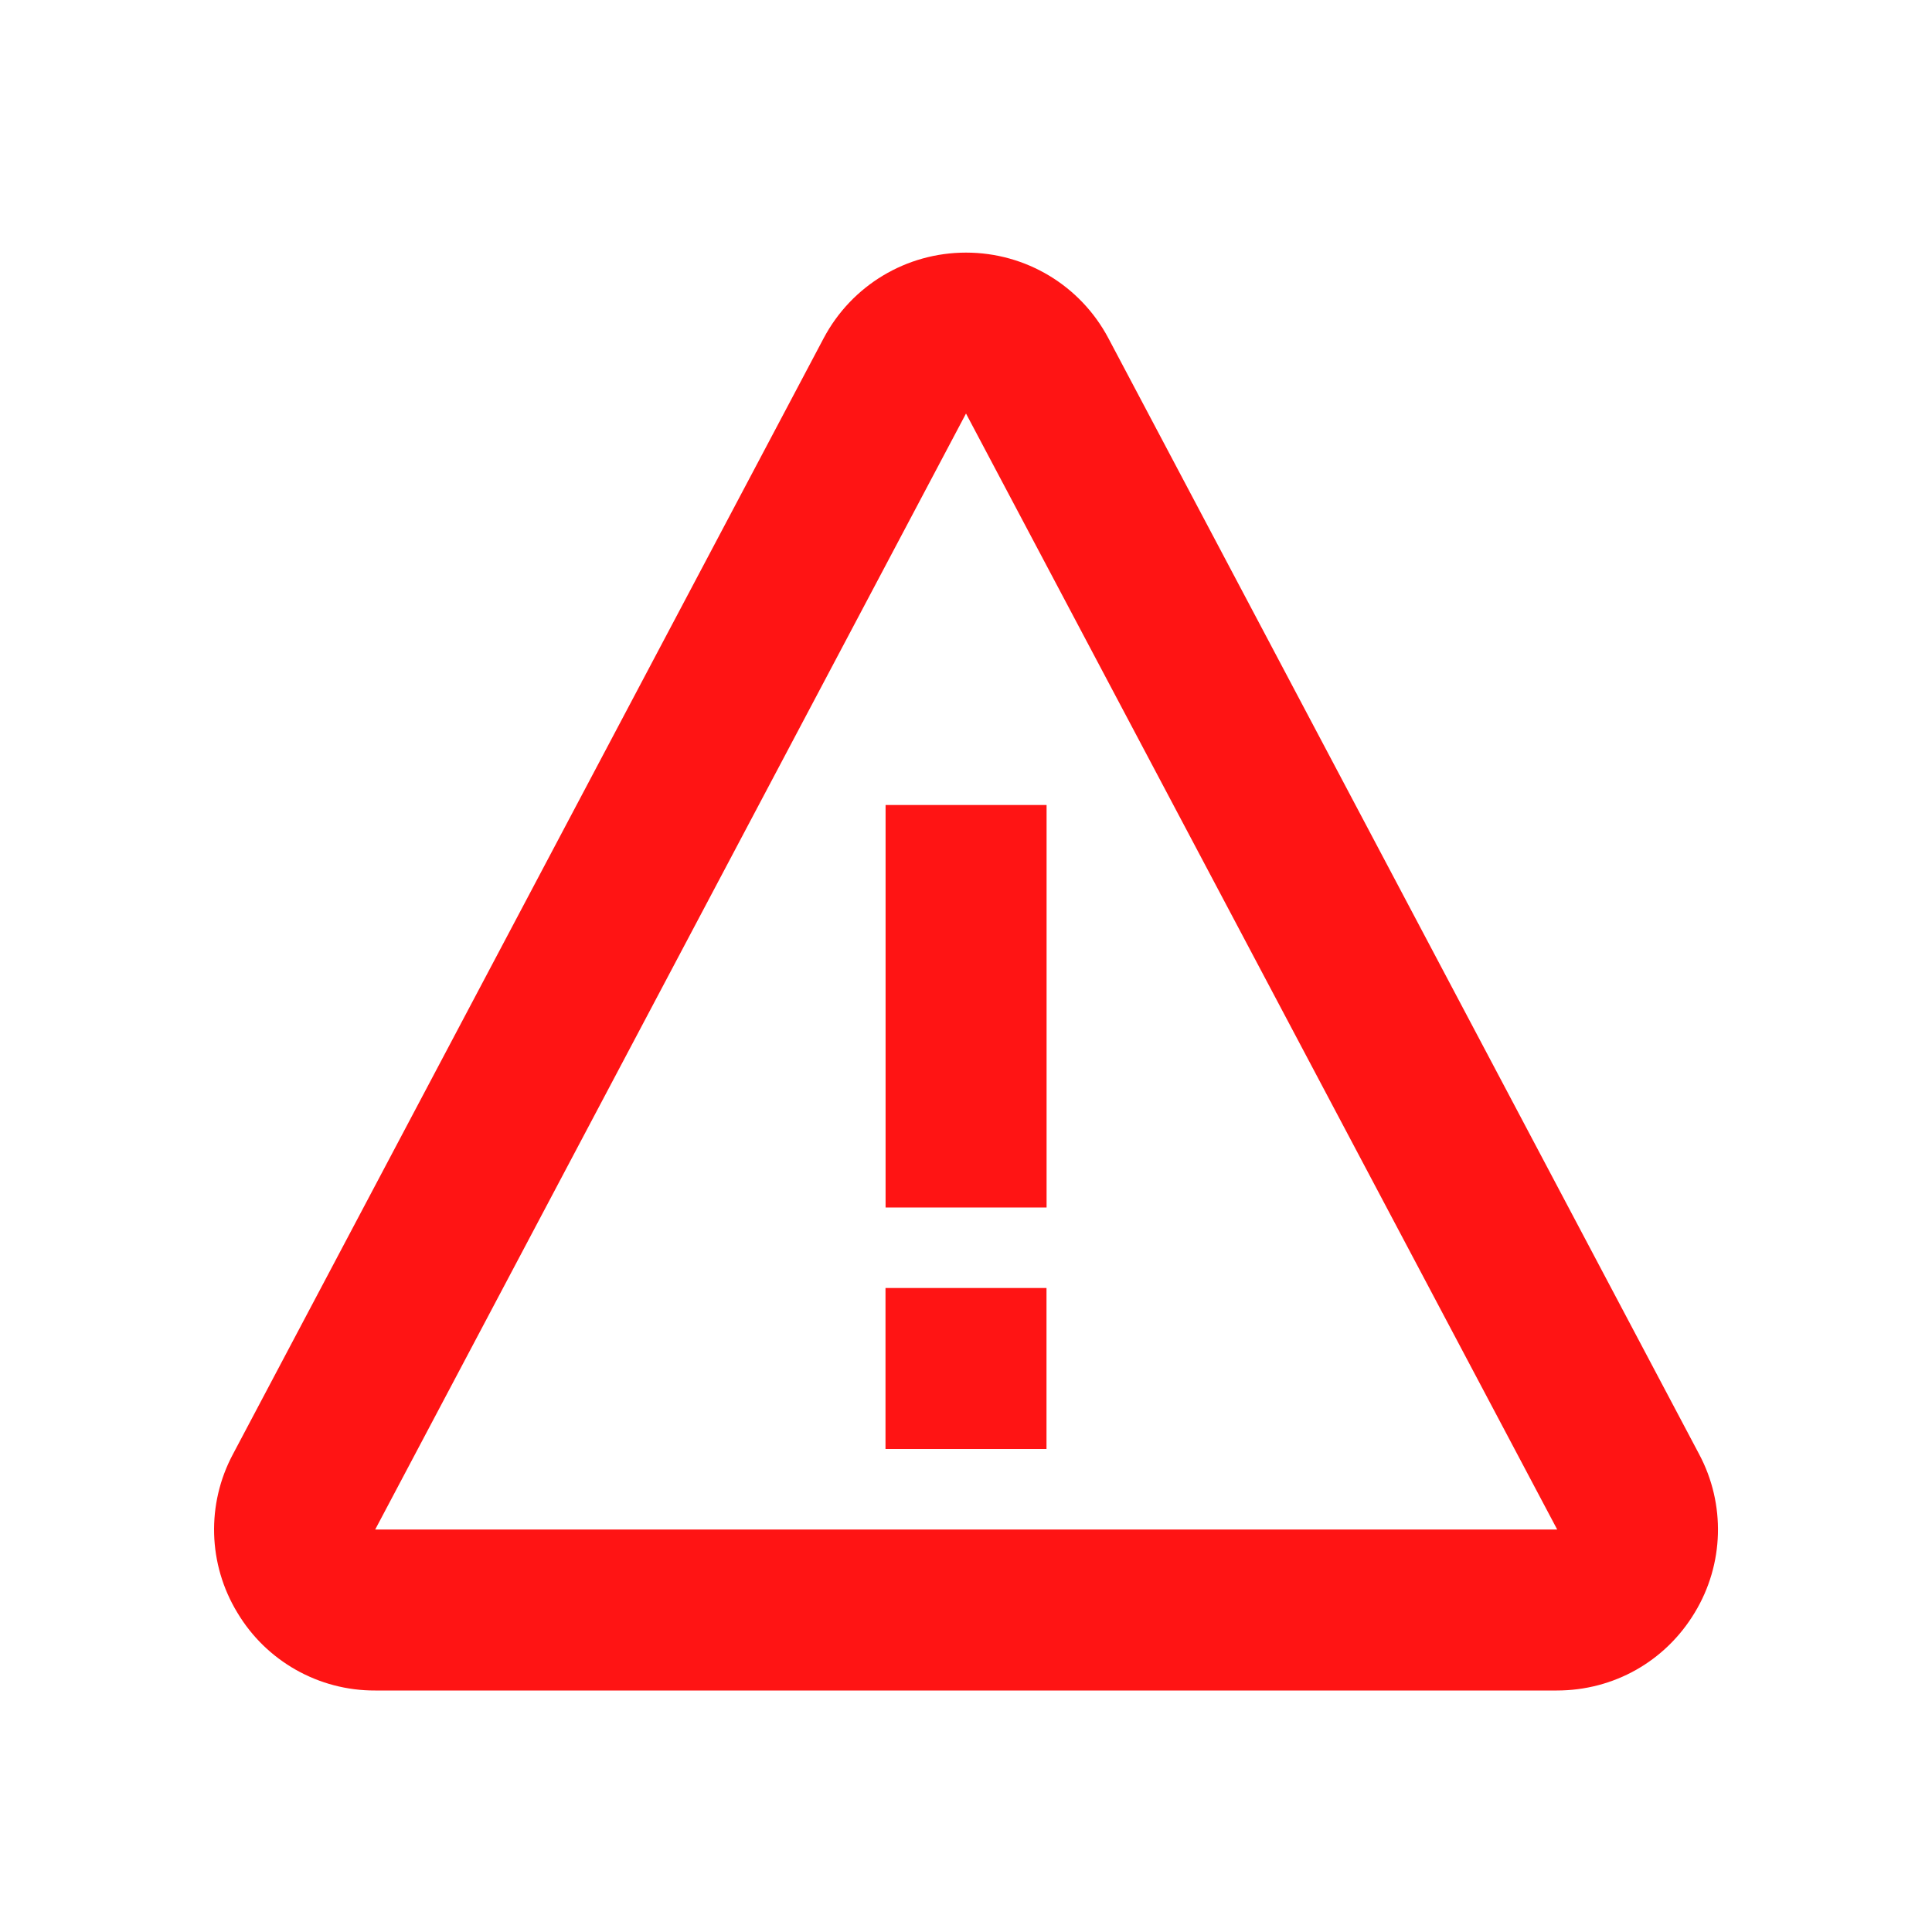
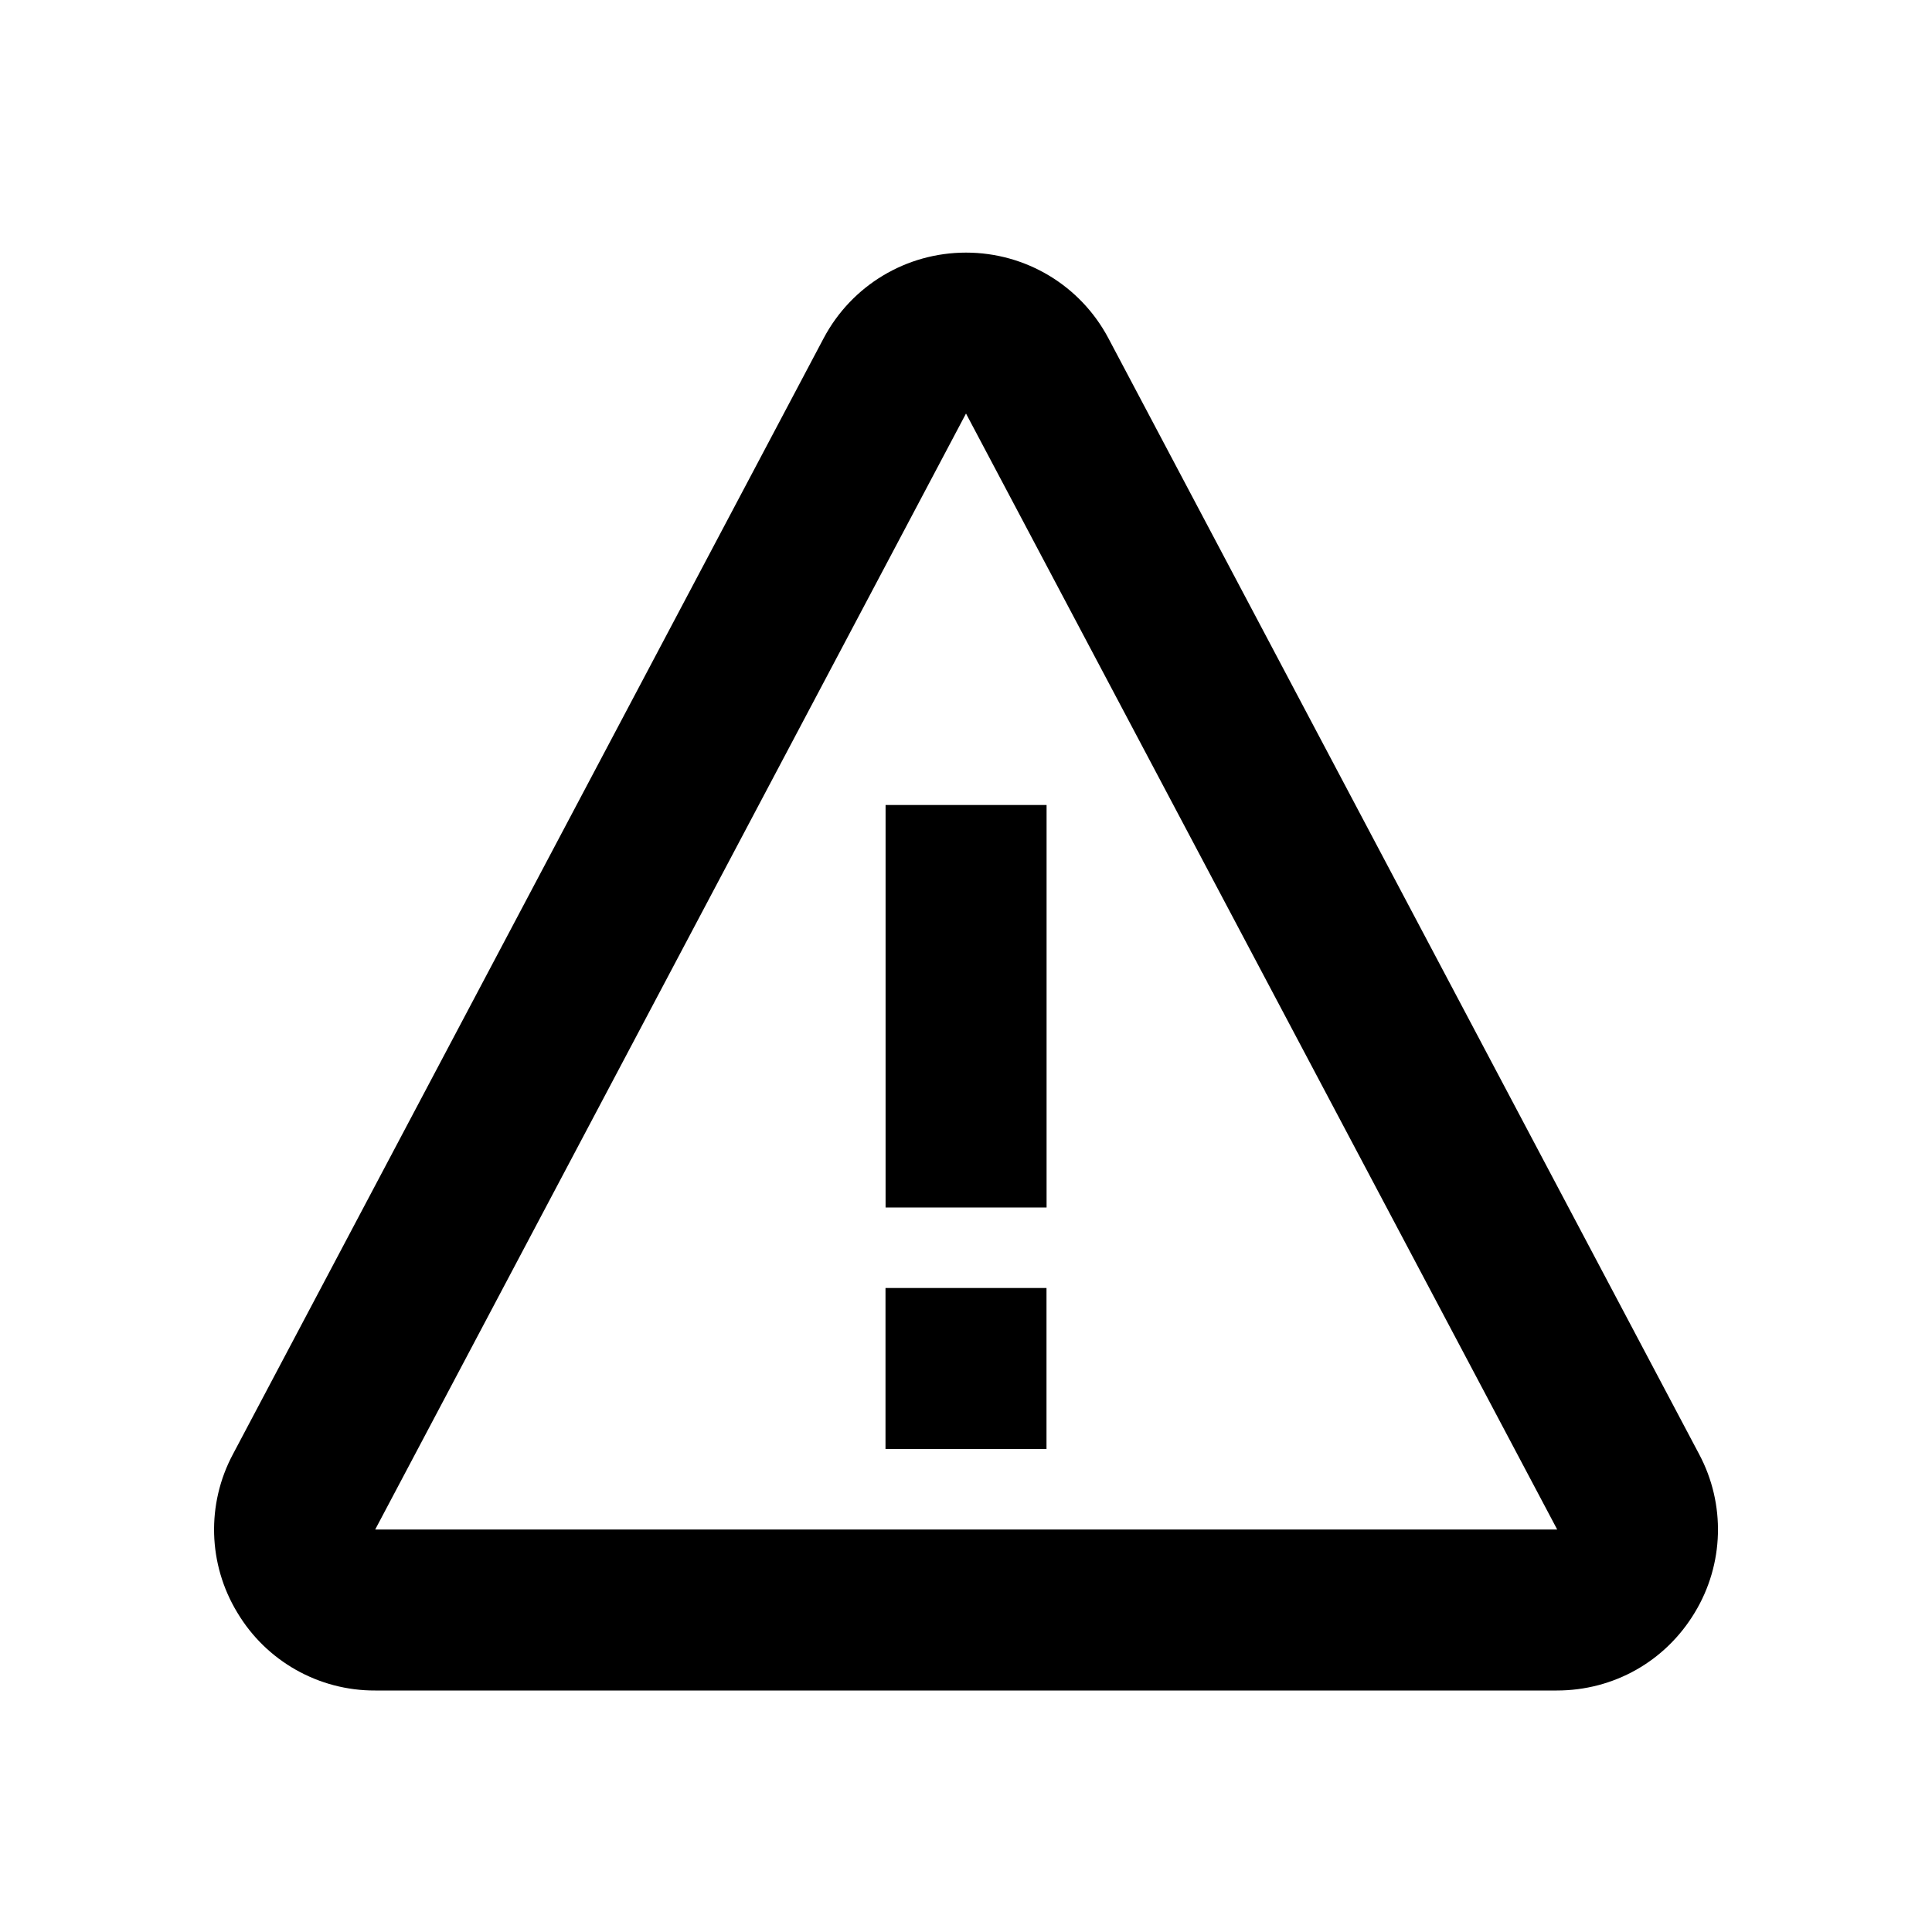
- <svg xmlns="http://www.w3.org/2000/svg" width="24" height="24" viewBox="0 0 24 24" style="fill: #ff1414;transform: ;msFilter:;">
+ <svg xmlns="http://www.w3.org/2000/svg" width="24" height="24" viewBox="0 0 24 24" style="fill: rgba(0, 0, 0, 1);transform: ;msFilter:;">
  <path d="M11.001 10h2v5h-2zM11 16h2v2h-2z" />
  <path d="M13.768 4.2C13.42 3.545 12.742 3.138 12 3.138s-1.42.407-1.768 1.063L2.894 18.064a1.986 1.986 0 0 0 .054 1.968A1.984 1.984 0 0 0 4.661 21h14.678c.708 0 1.349-.362 1.714-.968a1.989 1.989 0 0 0 .054-1.968L13.768 4.2zM4.661 19 12 5.137 19.344 19H4.661z" />
</svg>
